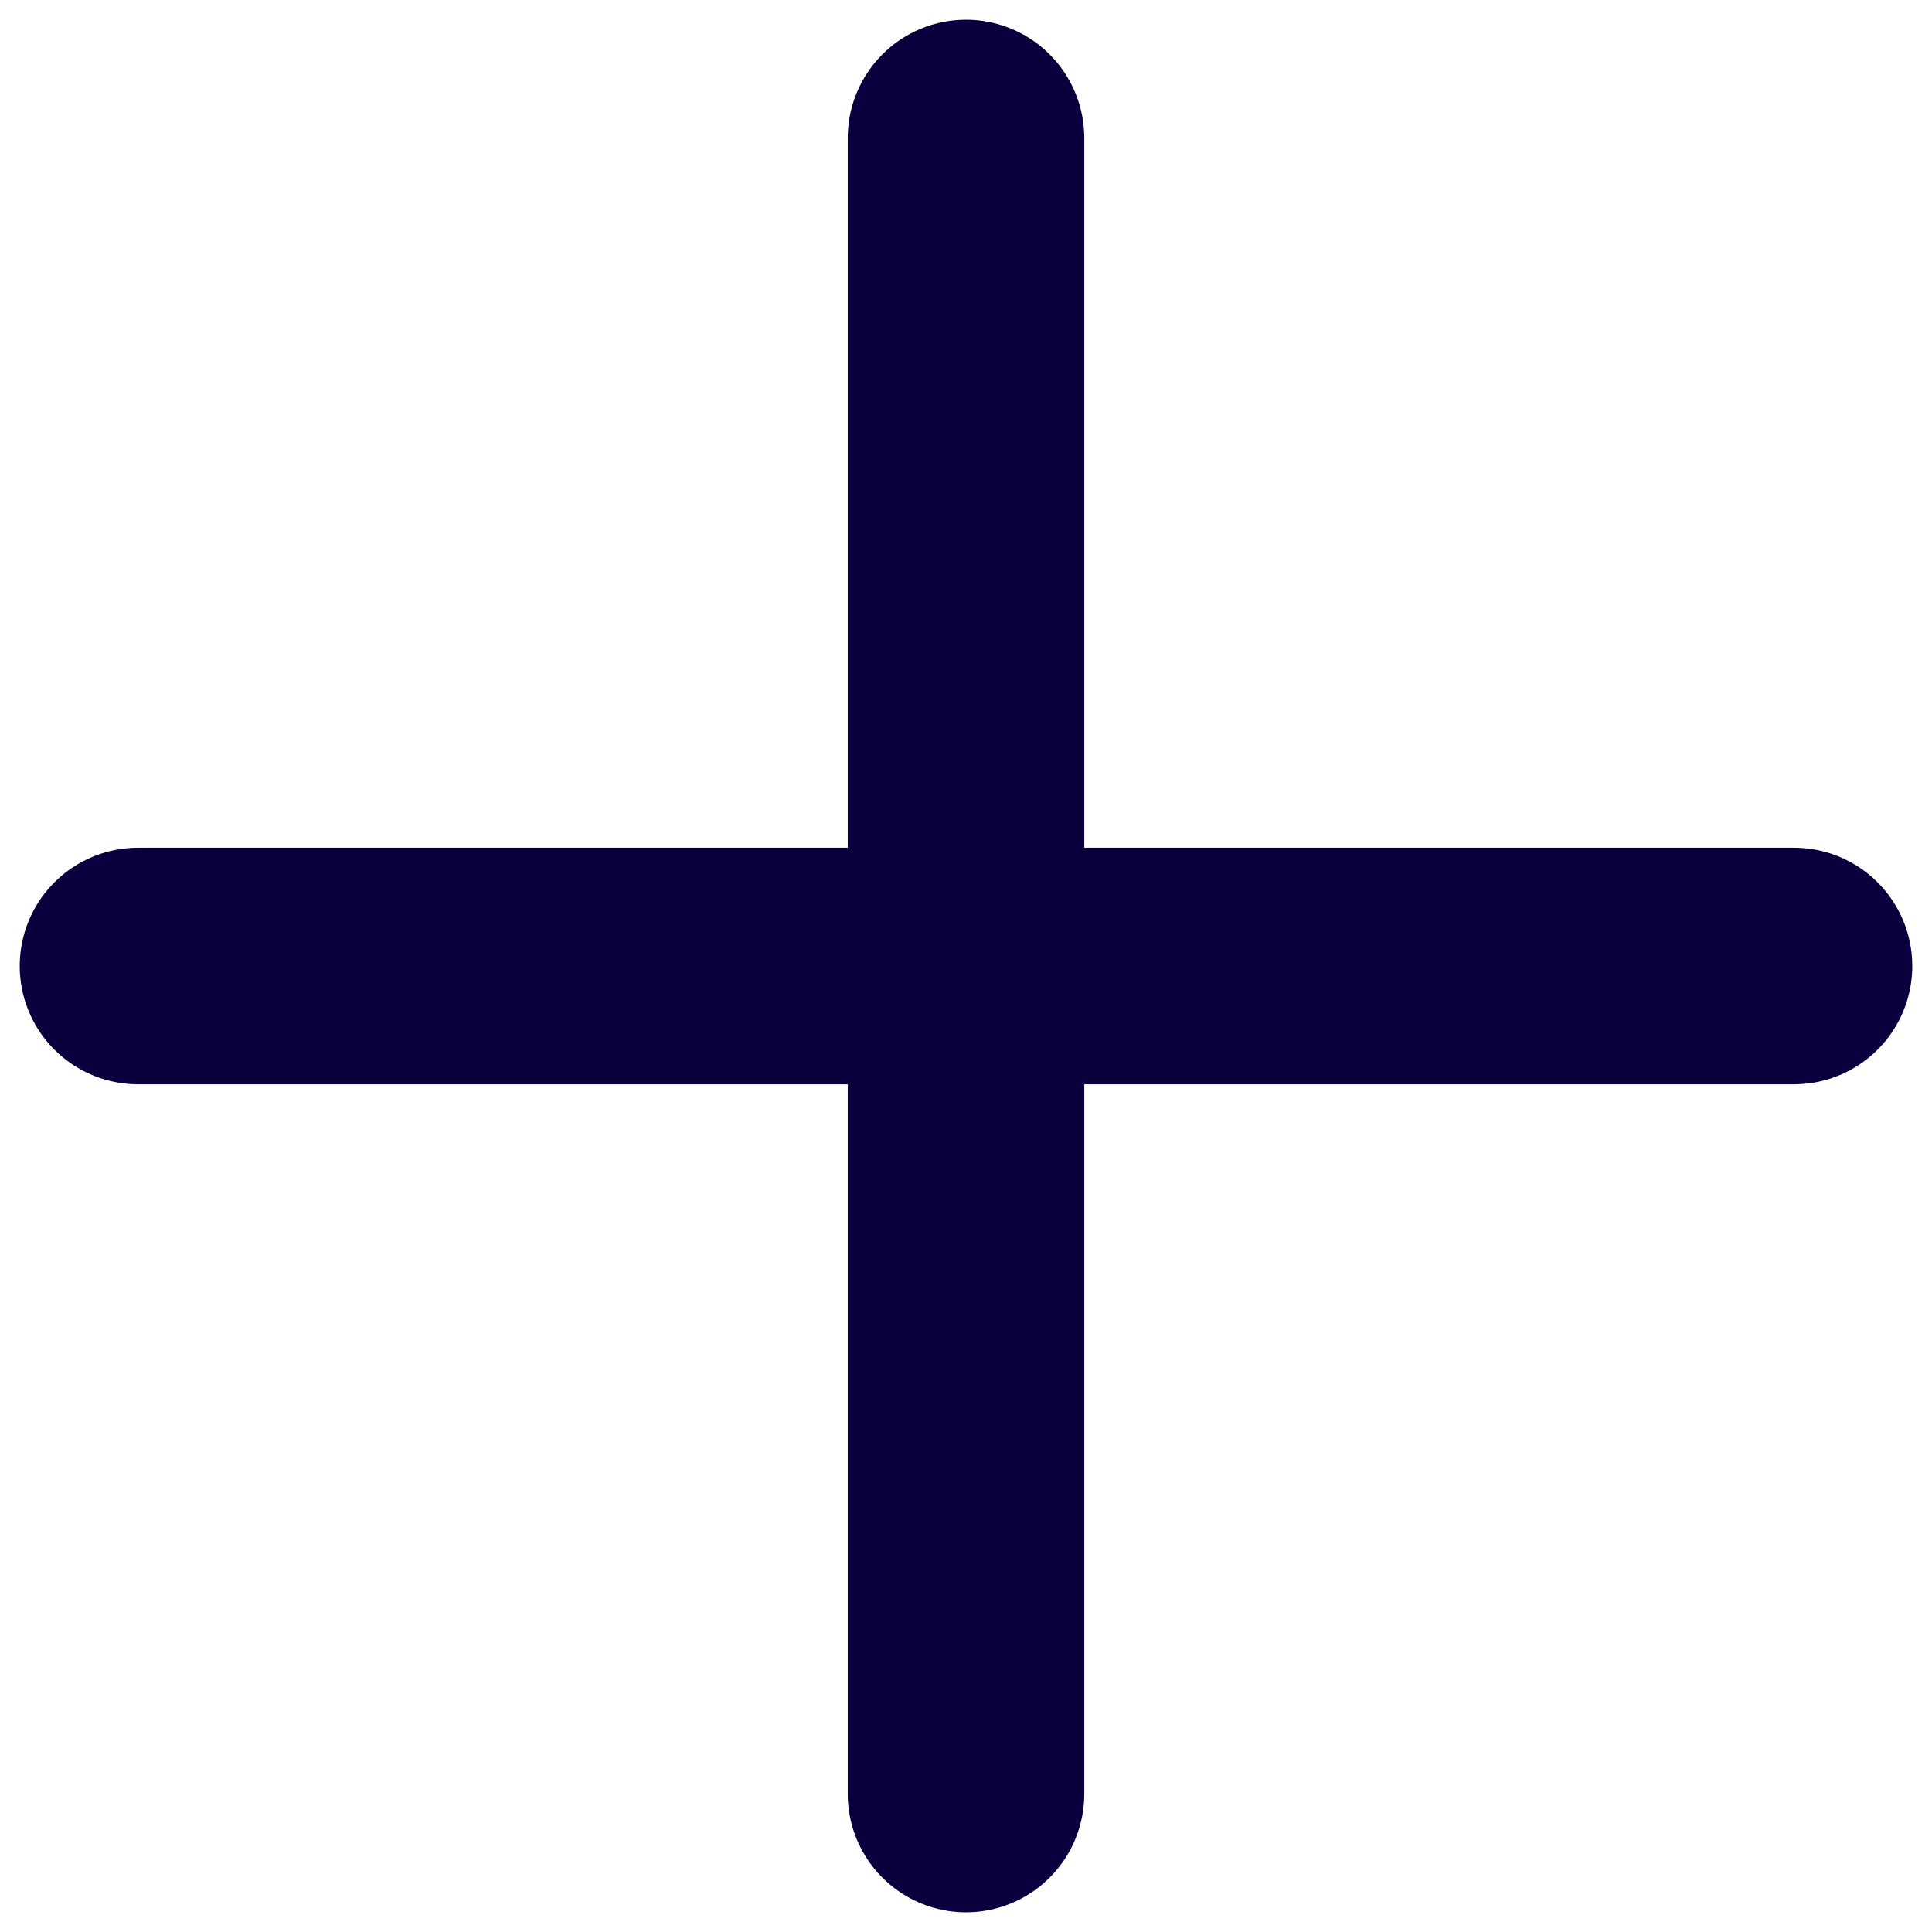
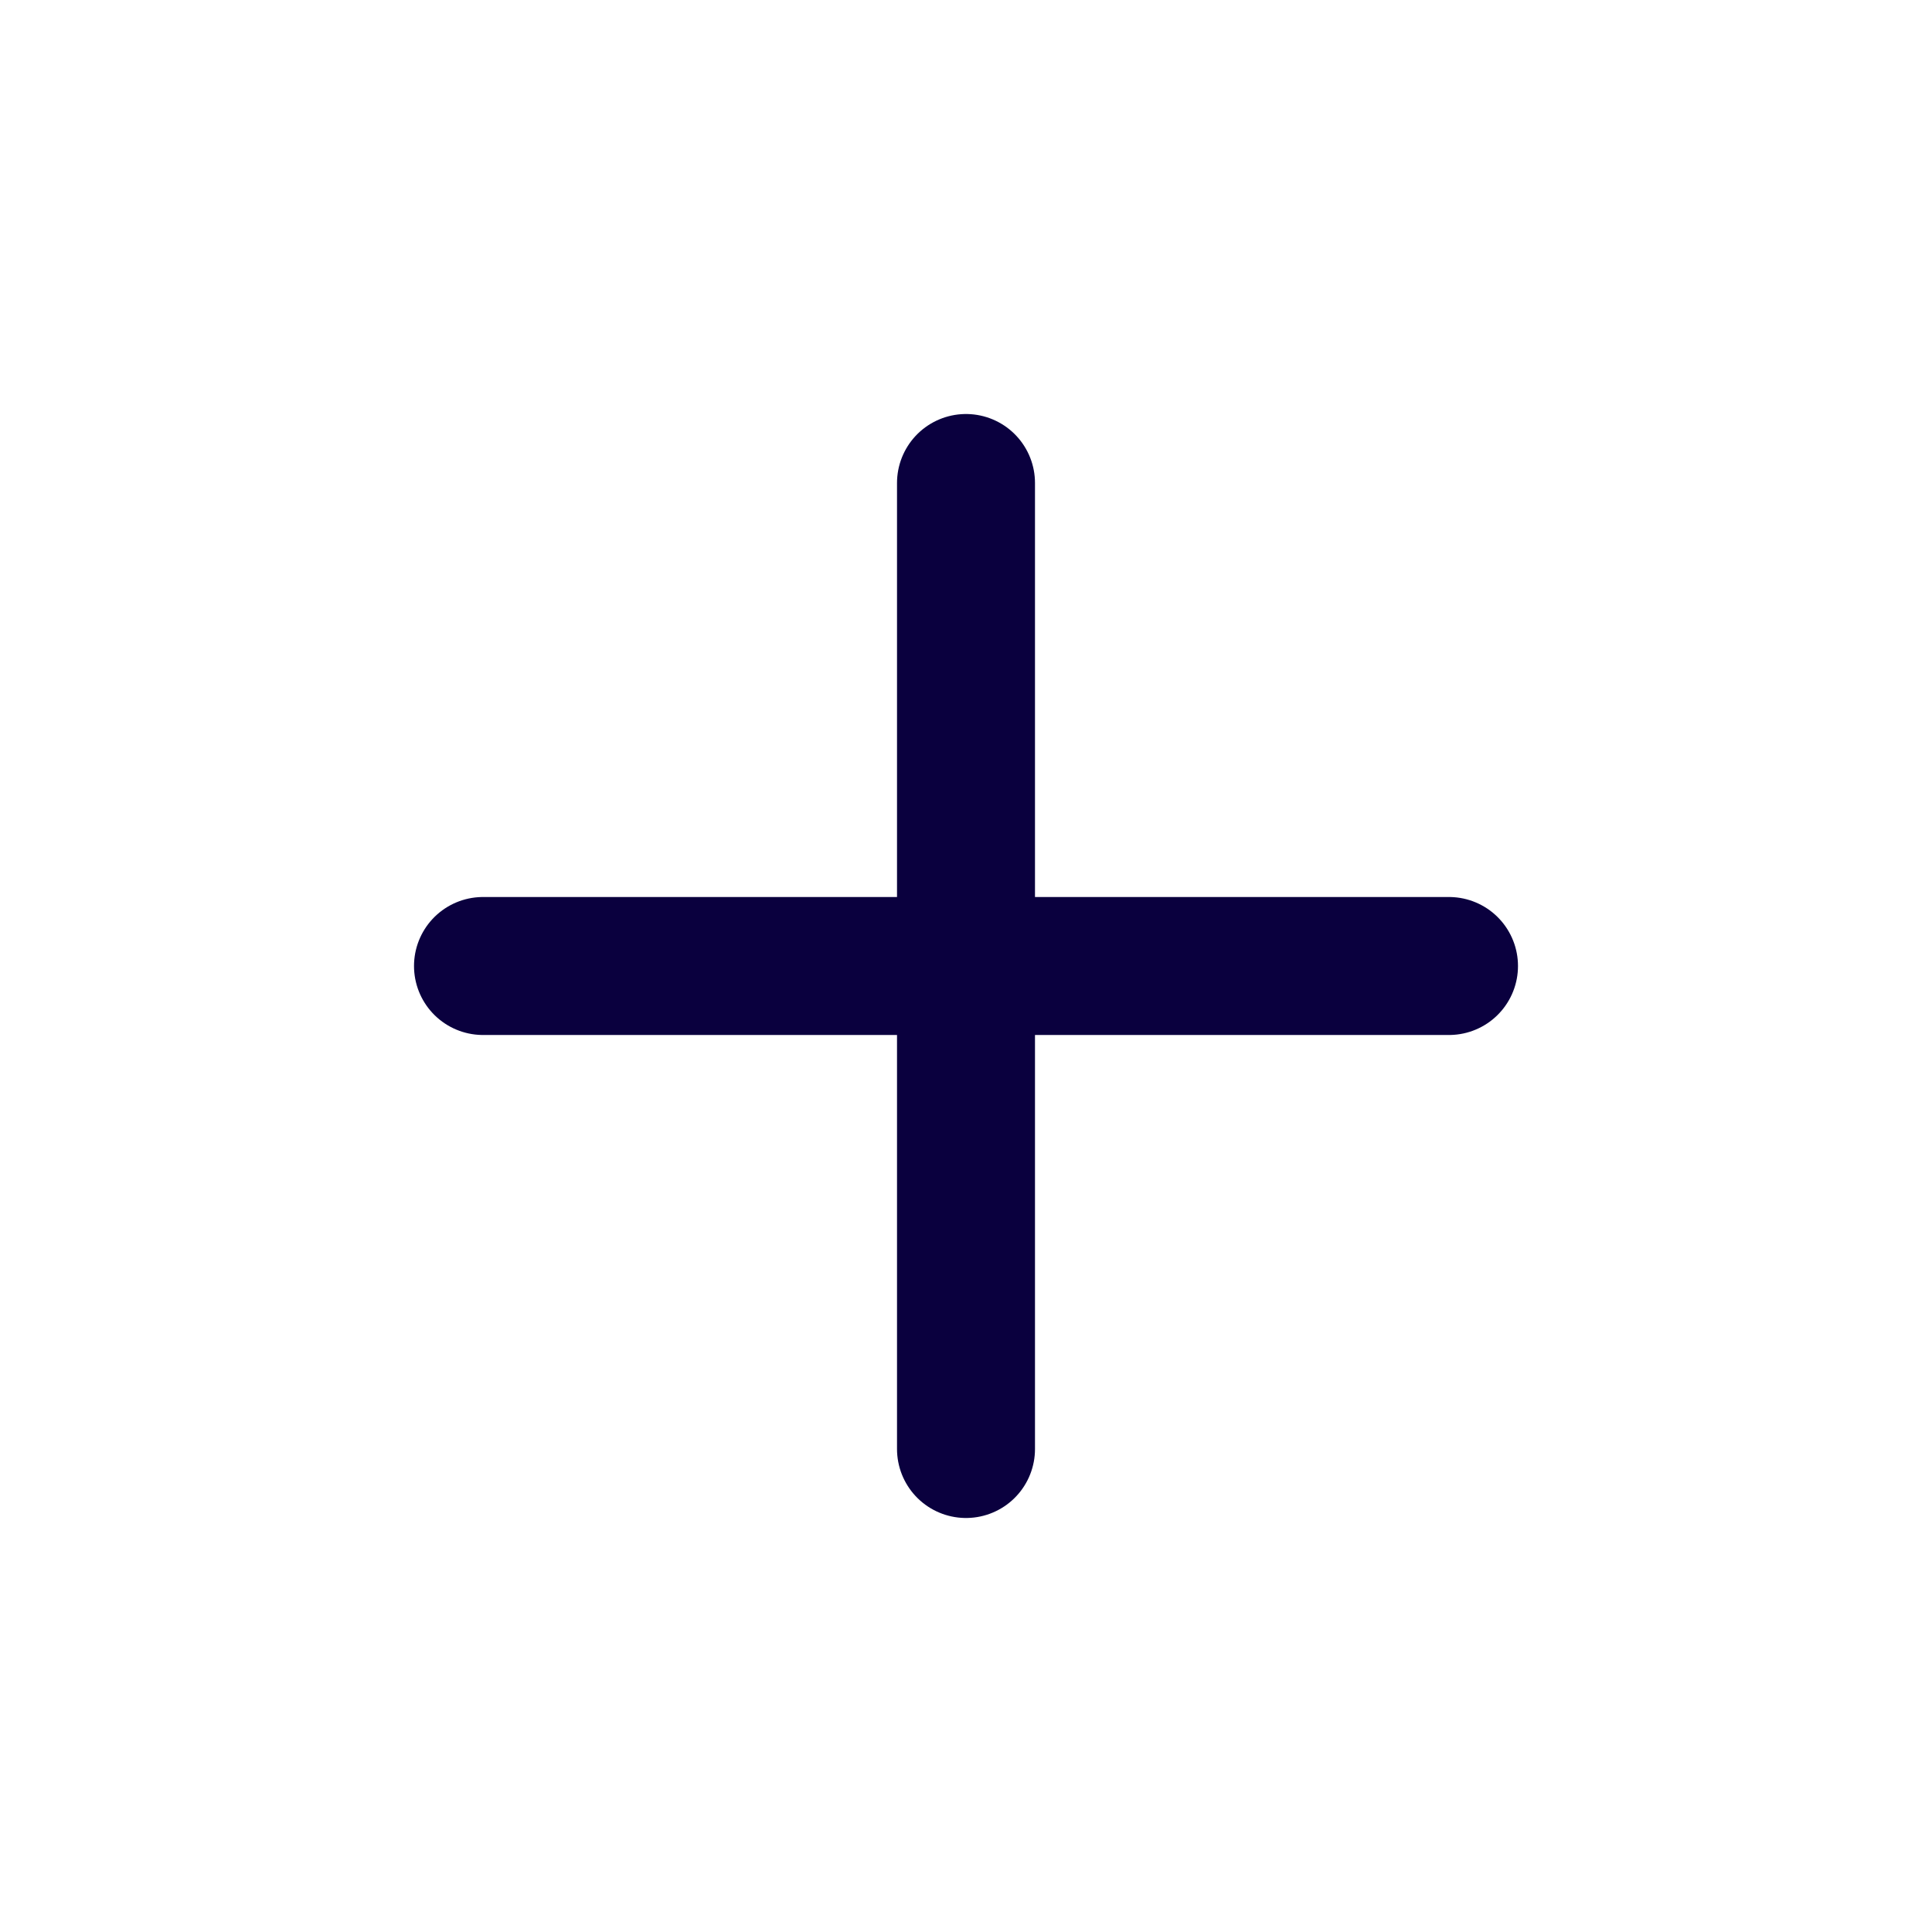
- <svg xmlns="http://www.w3.org/2000/svg" width="14" height="14" viewBox="0 0 14 14" fill="none">
-   <path d="M7 1V13V1Z" fill="#0A003E" />
-   <path d="M7 1V13" stroke="#0A003E" stroke-width="1.714" stroke-linecap="round" stroke-linejoin="round" />
-   <path d="M1 7H13" stroke="#0A003E" stroke-width="1.714" stroke-linecap="round" stroke-linejoin="round" />
+ <svg xmlns="http://www.w3.org/2000/svg" width="24" height="24" viewBox="0 0 24 24" fill="none">
+   <path d="M12 6V18V6Z" fill="#0A003E" />
+   <path d="M12 6V18" stroke="#0A003E" stroke-width="1.714" stroke-linecap="round" stroke-linejoin="round" />
+   <path d="M6 12H18" stroke="#0A003E" stroke-width="1.714" stroke-linecap="round" stroke-linejoin="round" />
</svg>
